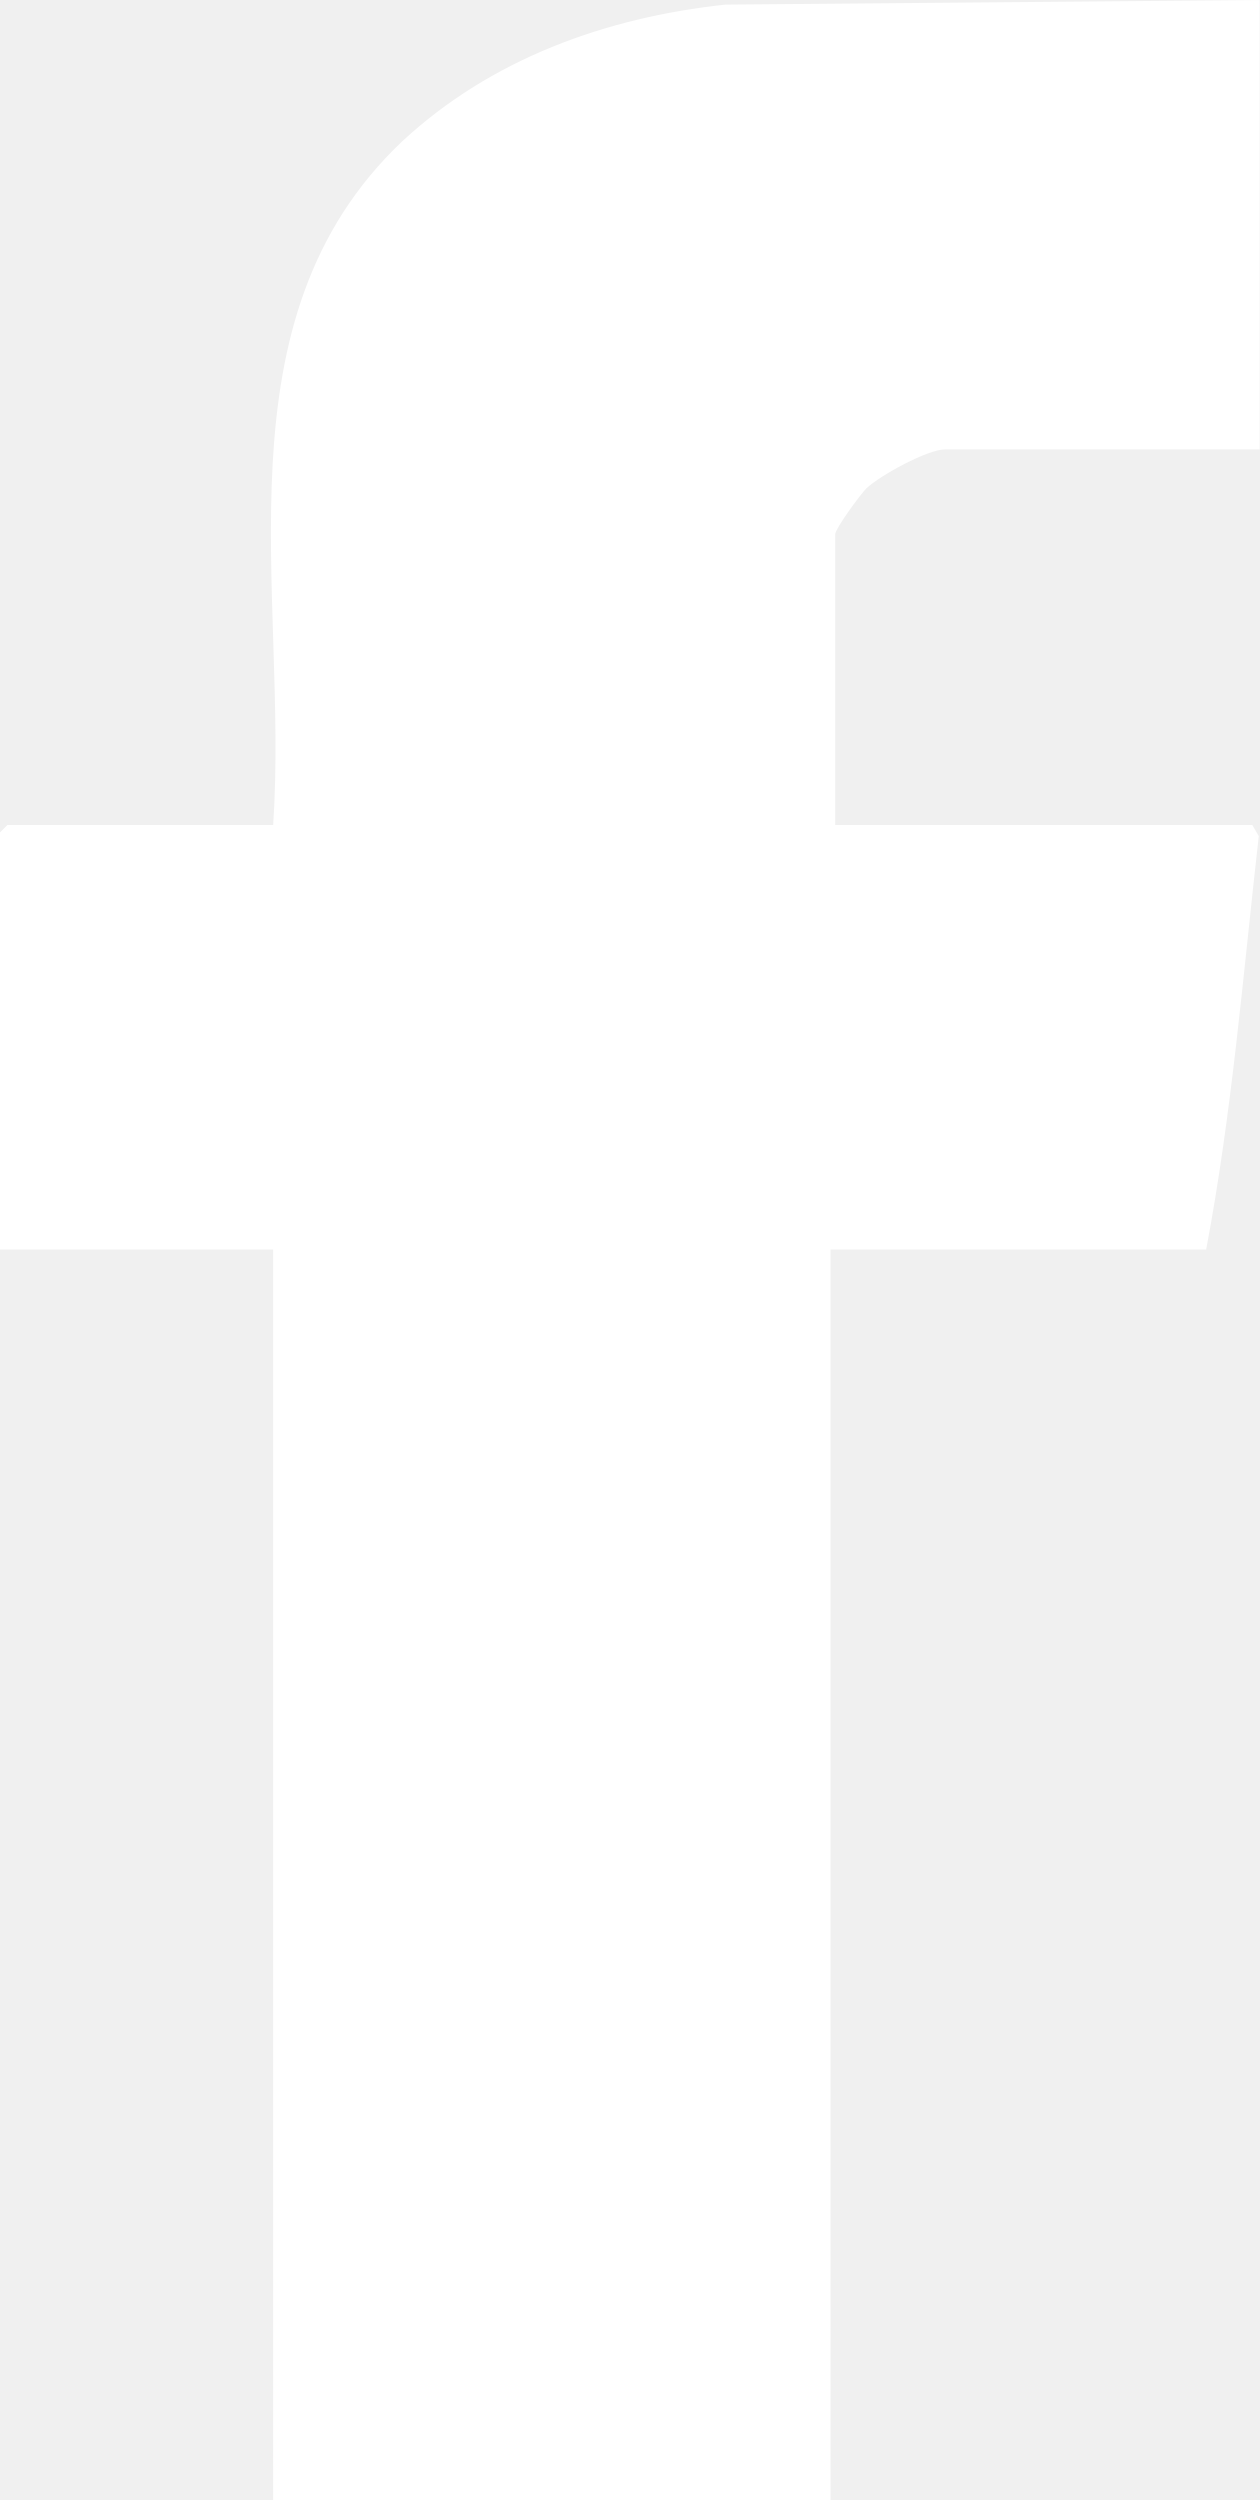
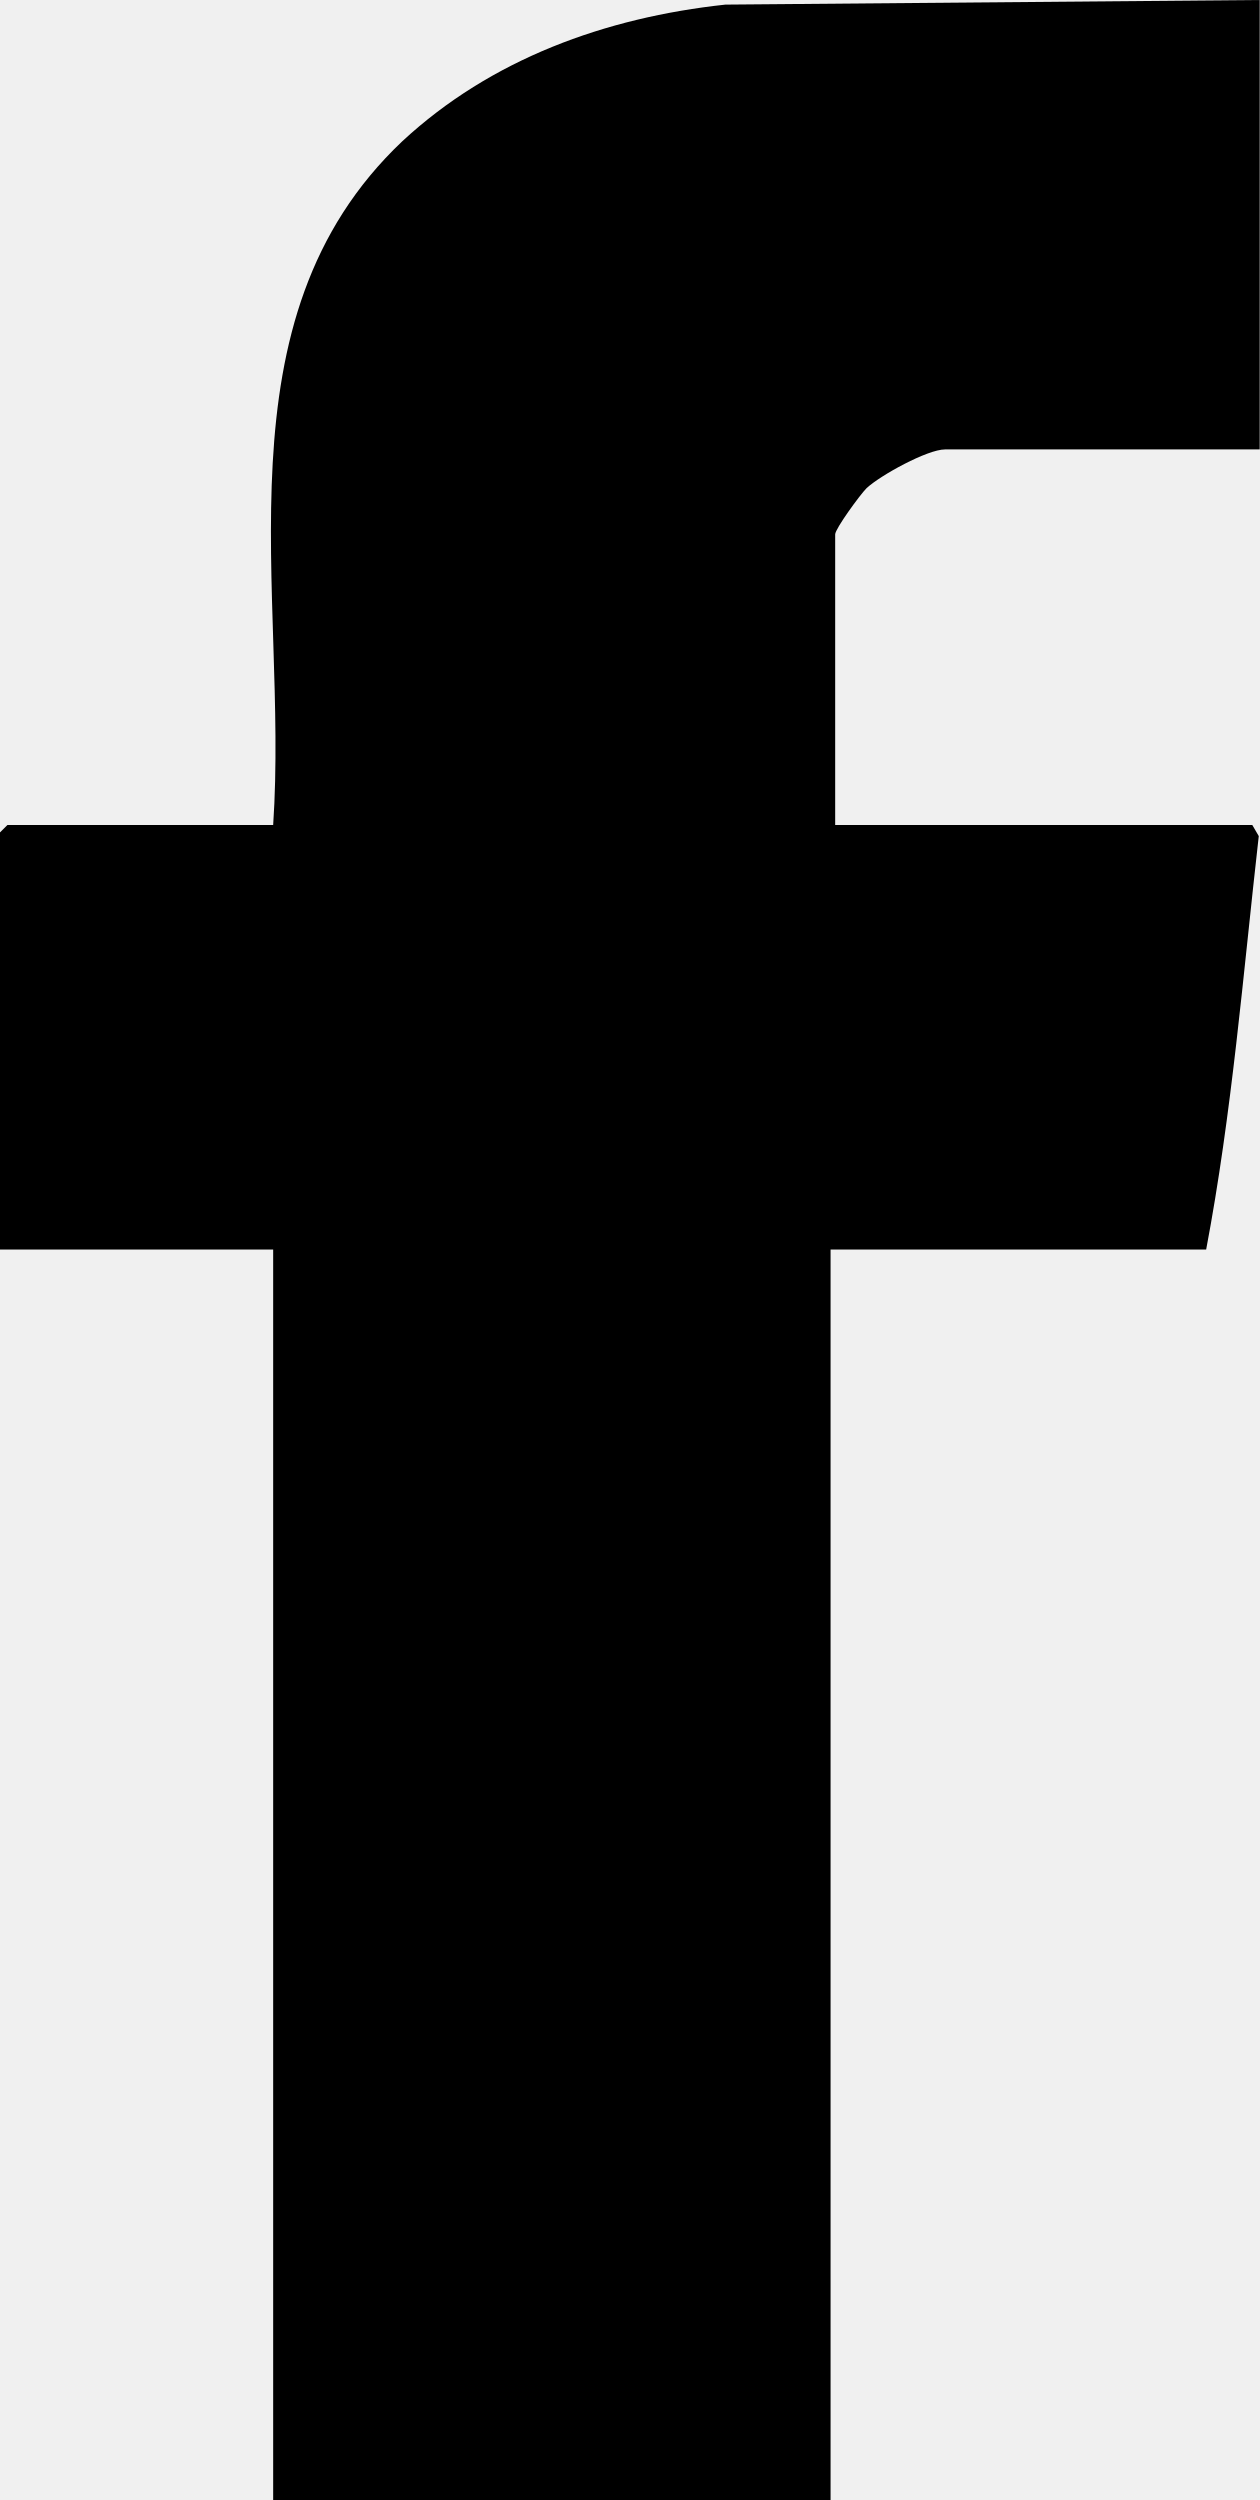
- <svg xmlns="http://www.w3.org/2000/svg" id="Capa_1" data-name="Capa 1" viewBox="0 0 13.65 27.09">
-   <g id="gTDp8z">
-     <path d="M2.96,27.09v-13.55H0v-4.52l.08-.08h2.88c.17-2.52-.65-5.47,1.4-7.41C5.32.64,6.56.19,7.86.05l5.79-.05v4.87h-3.41c-.19,0-.7.28-.85.42-.07.07-.34.44-.34.5v3.15h4.52l.07.12c-.17,1.5-.29,3-.57,4.48h-4.07v13.55H2.96Z" style="fill: #fff;" />
-   </g>
+ <svg xmlns="http://www.w3.org/2000/svg" viewBox="0 0 13.65 27.09">
+   <path d="M2.96,27.09v-13.55H0v-4.52l.08-.08h2.88c.17-2.52-.65-5.47,1.4-7.41C5.32.64,6.56.19,7.86.05l5.79-.05v4.87h-3.41c-.19,0-.7.28-.85.42-.07.07-.34.44-.34.5v3.15h4.52l.07.12c-.17,1.5-.29,3-.57,4.48h-4.07v13.55H2.96Z" fill="#000" />
</svg>
